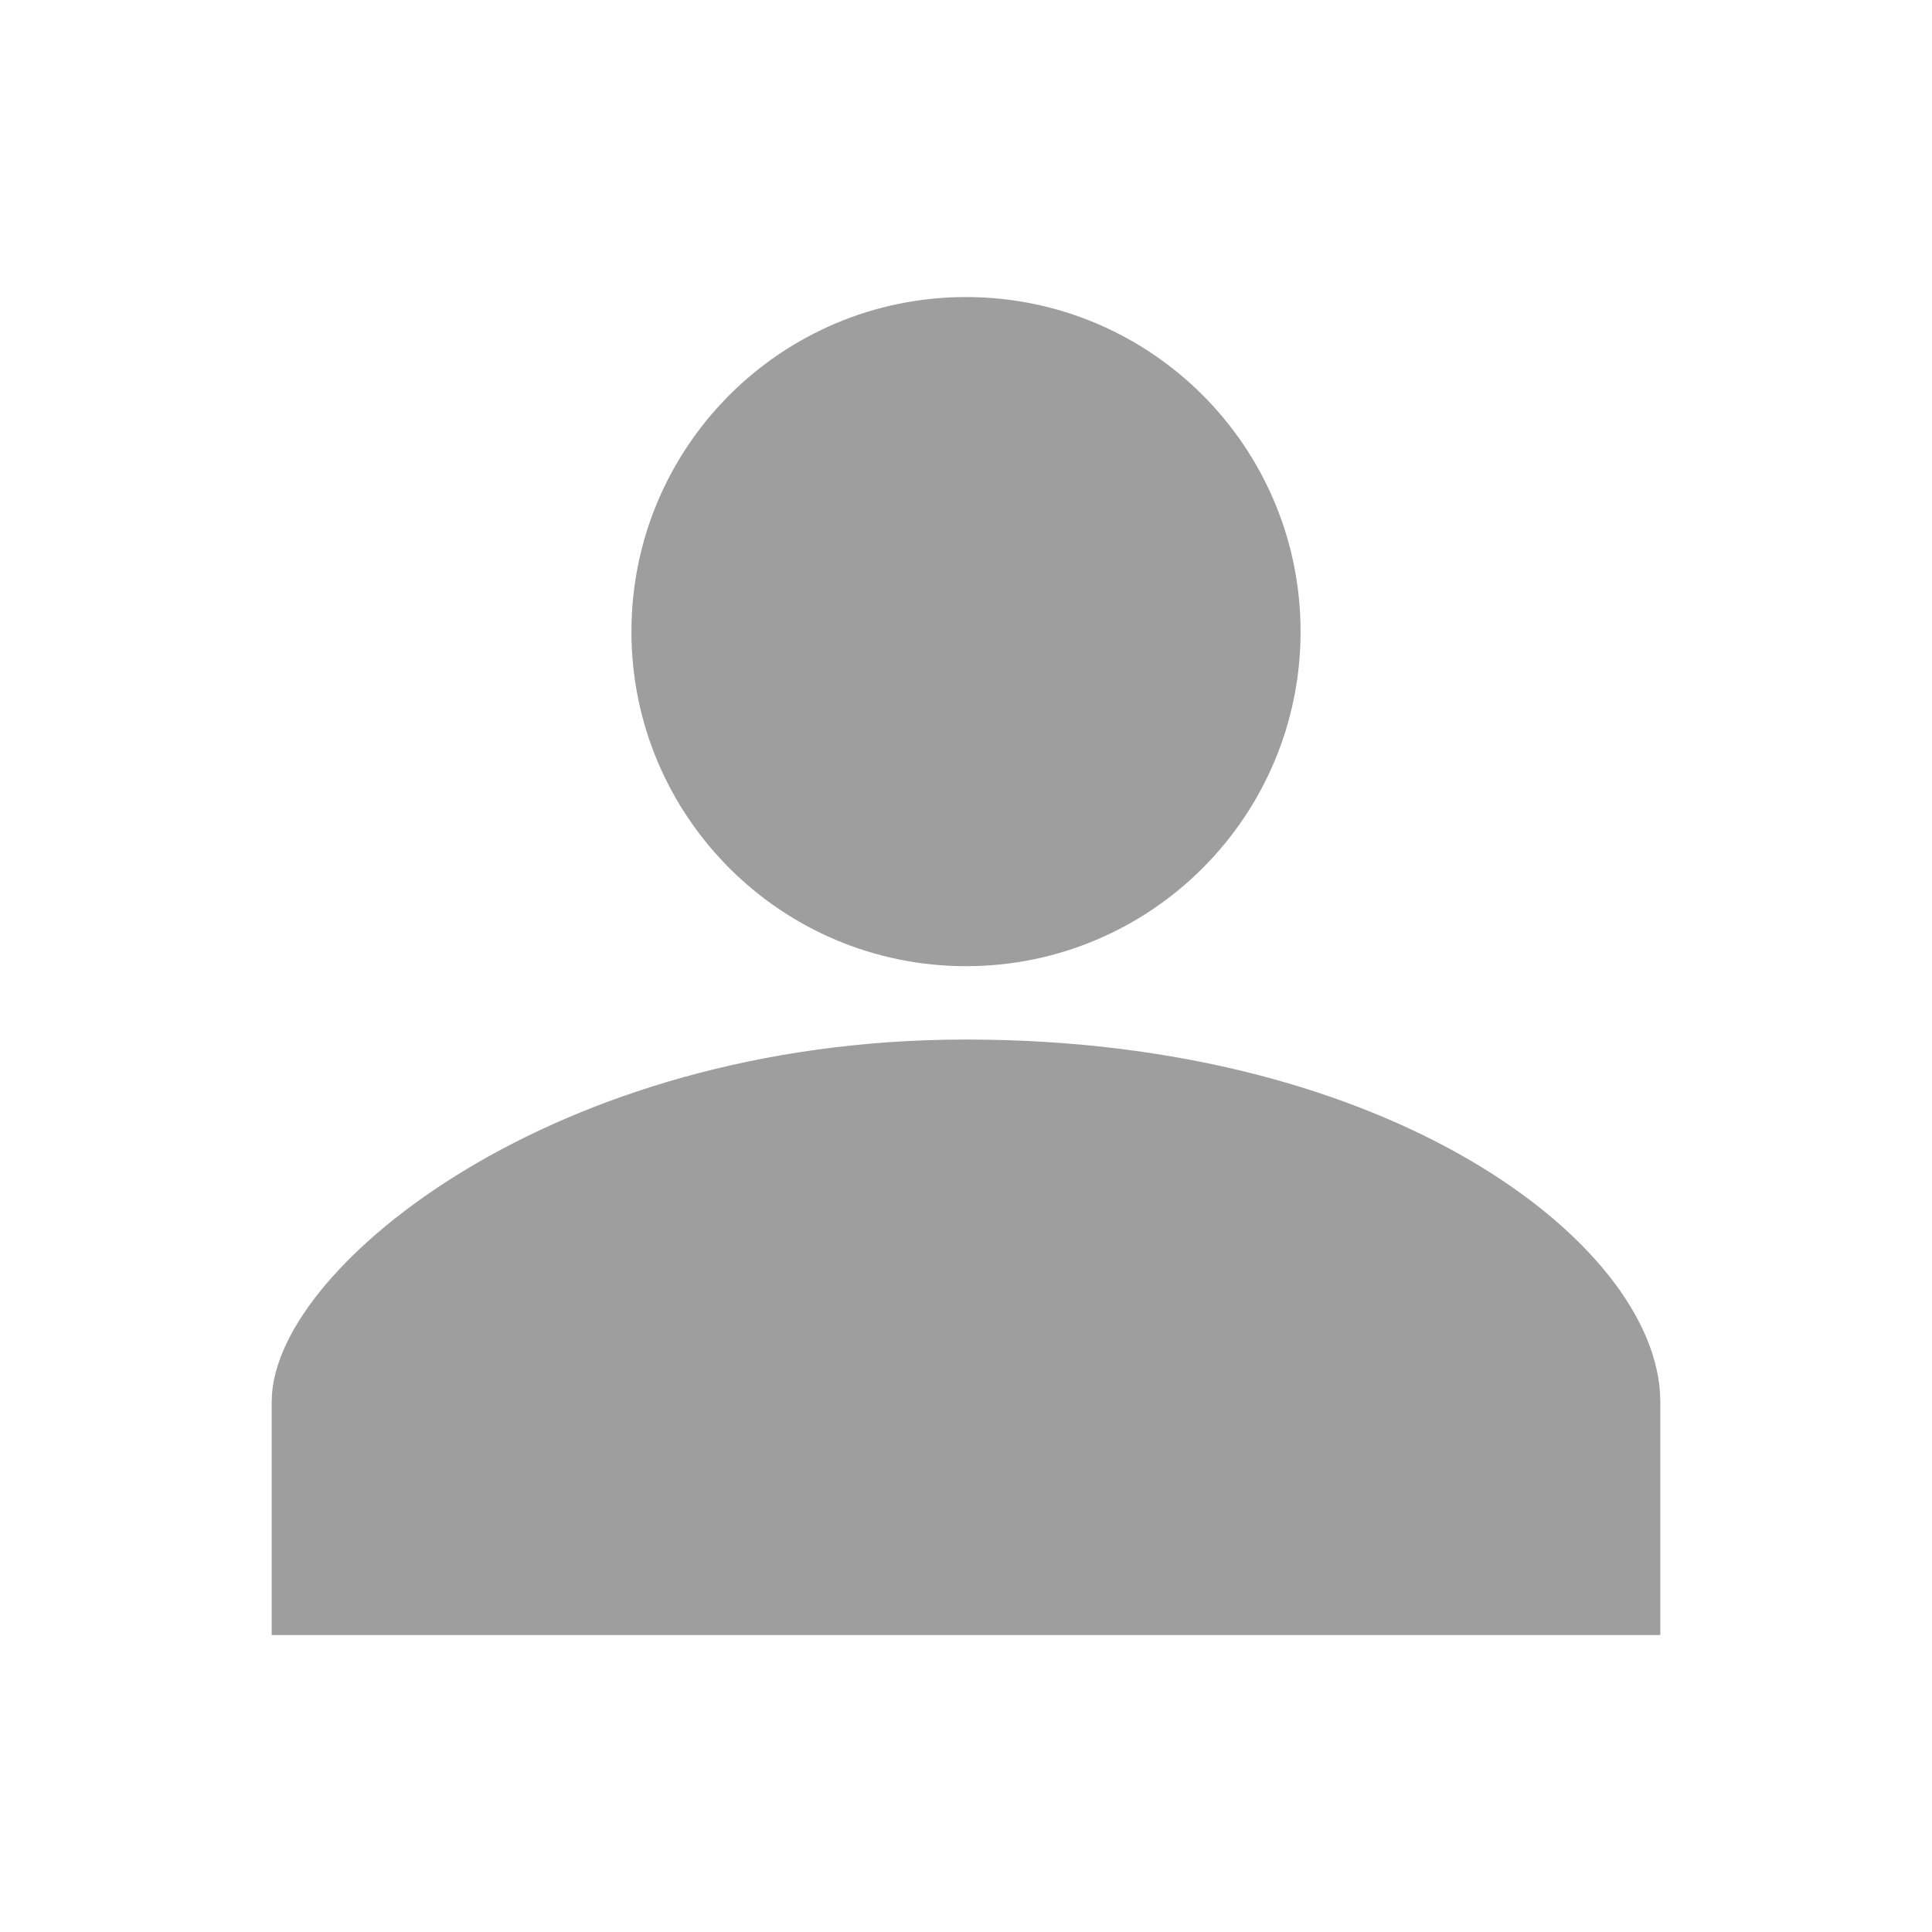
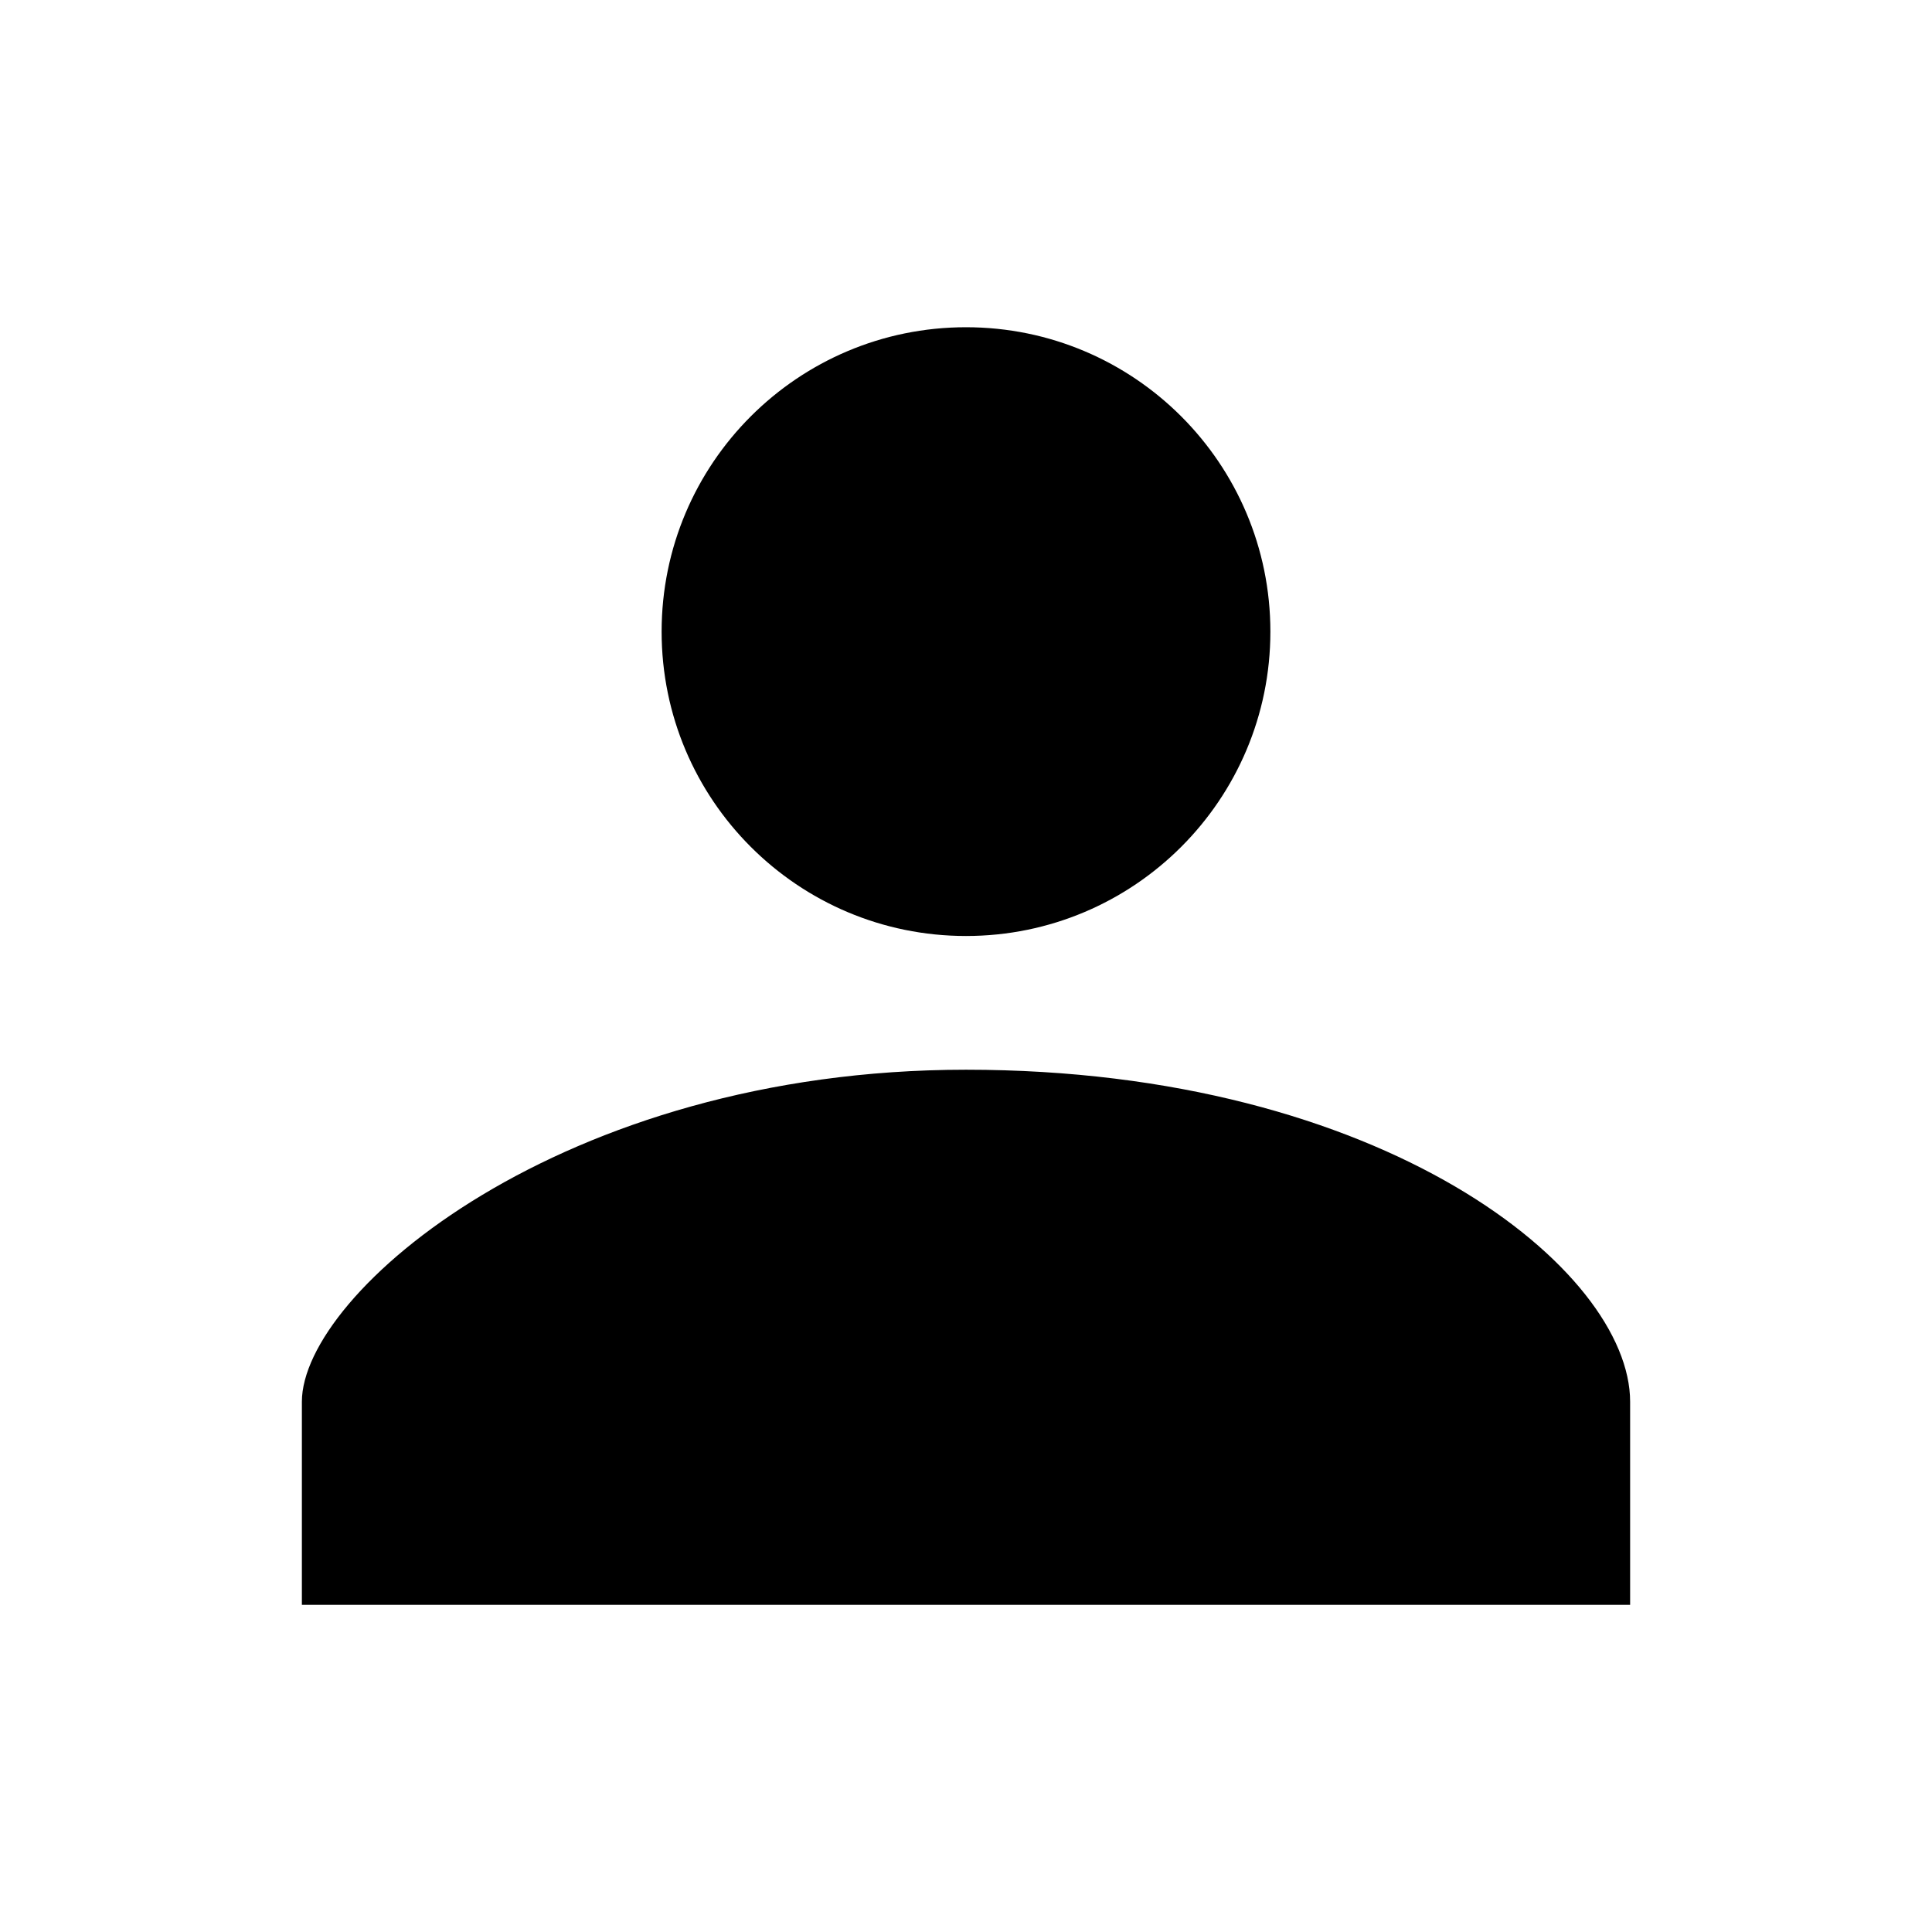
- <svg xmlns="http://www.w3.org/2000/svg" fill="#9e9e9e" width="800px" height="800px" viewBox="0 0 32 32" stroke="#9e9e9e">
-   <g id="SVGRepo_bgCarrier" stroke-width="0" />
-   <g id="SVGRepo_tracerCarrier" stroke-linecap="round" stroke-linejoin="round" />
-   <g id="SVGRepo_iconCarrier">
-     <path d="M16 15.503A5.041 5.041 0 1 0 16 5.42a5.041 5.041 0 0 0 0 10.083zm0 2.215c-6.703 0-11 3.699-11 5.5v3.363h22v-3.363c0-2.178-4.068-5.5-11-5.5z" />
-   </g>
+ <svg xmlns="http://www.w3.org/2000/svg" fill="#000000" width="800px" height="800px" viewBox="0 0 32 32">
+   <path d="M16 15.503A5.041 5.041 0 1 0 16 5.42a5.041 5.041 0 0 0 0 10.083zm0 2.215c-6.703 0-11 3.699-11 5.5v3.363h22v-3.363c0-2.178-4.068-5.5-11-5.5z" />
</svg>
